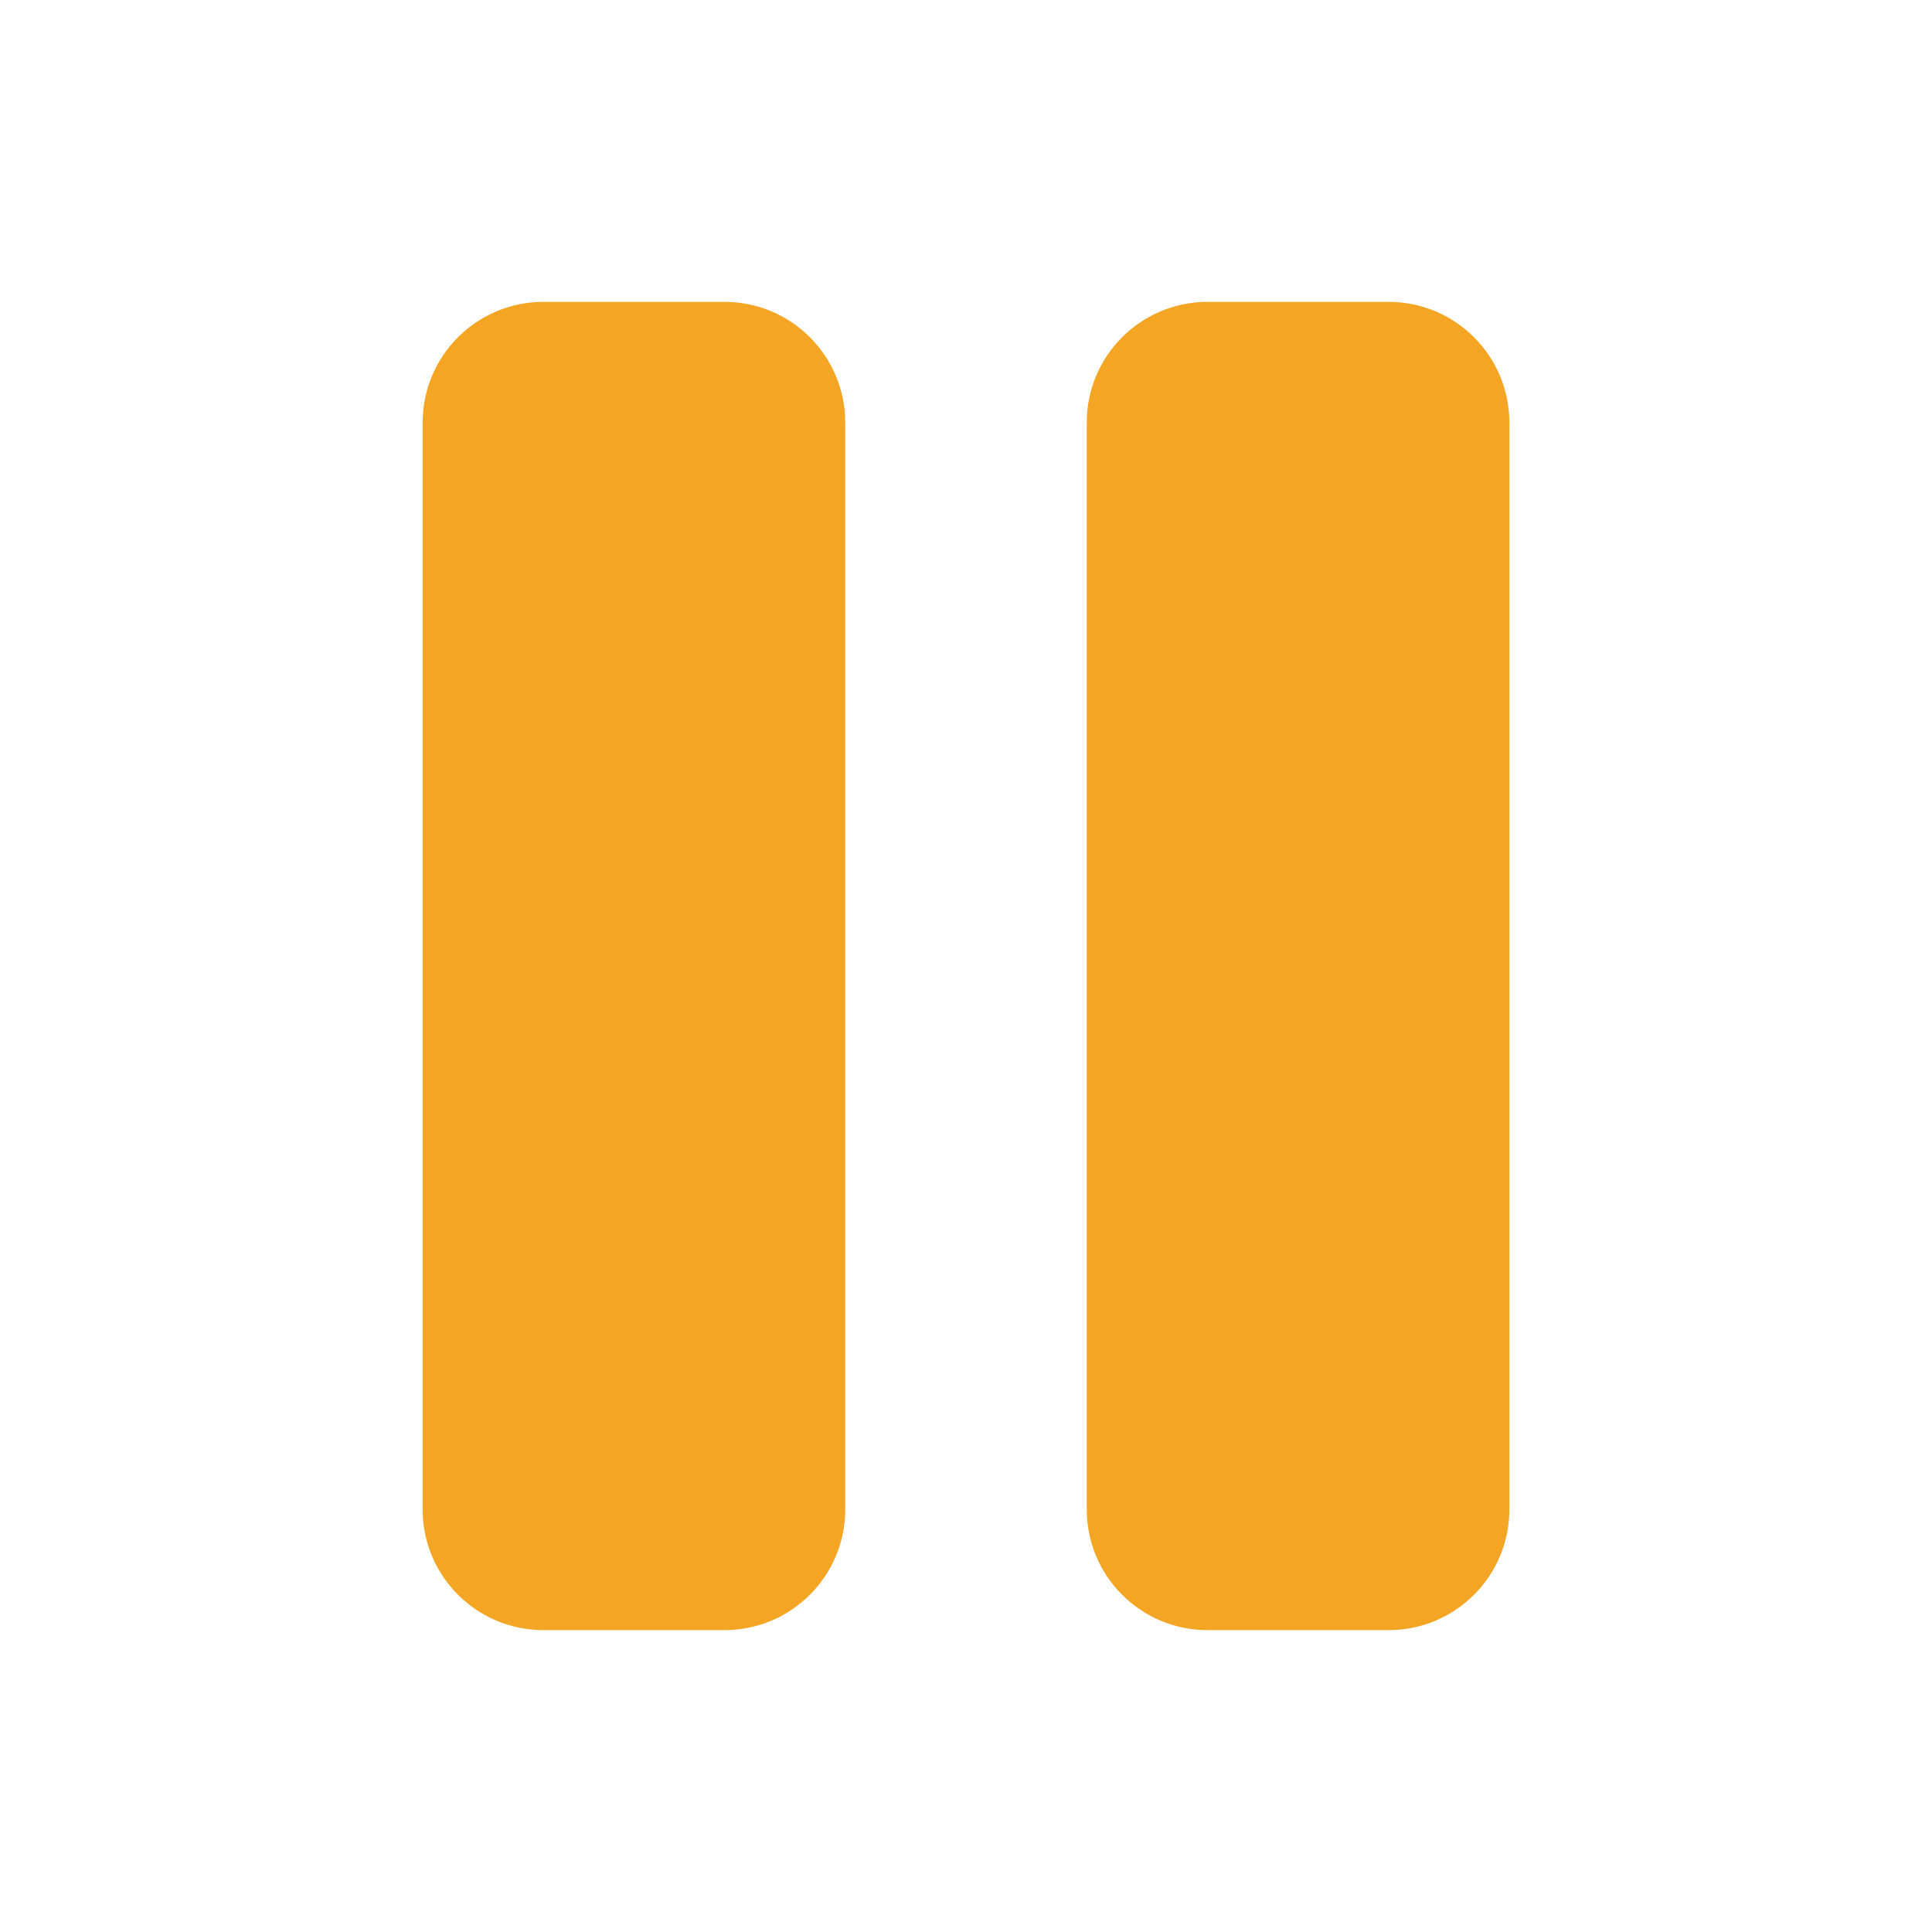
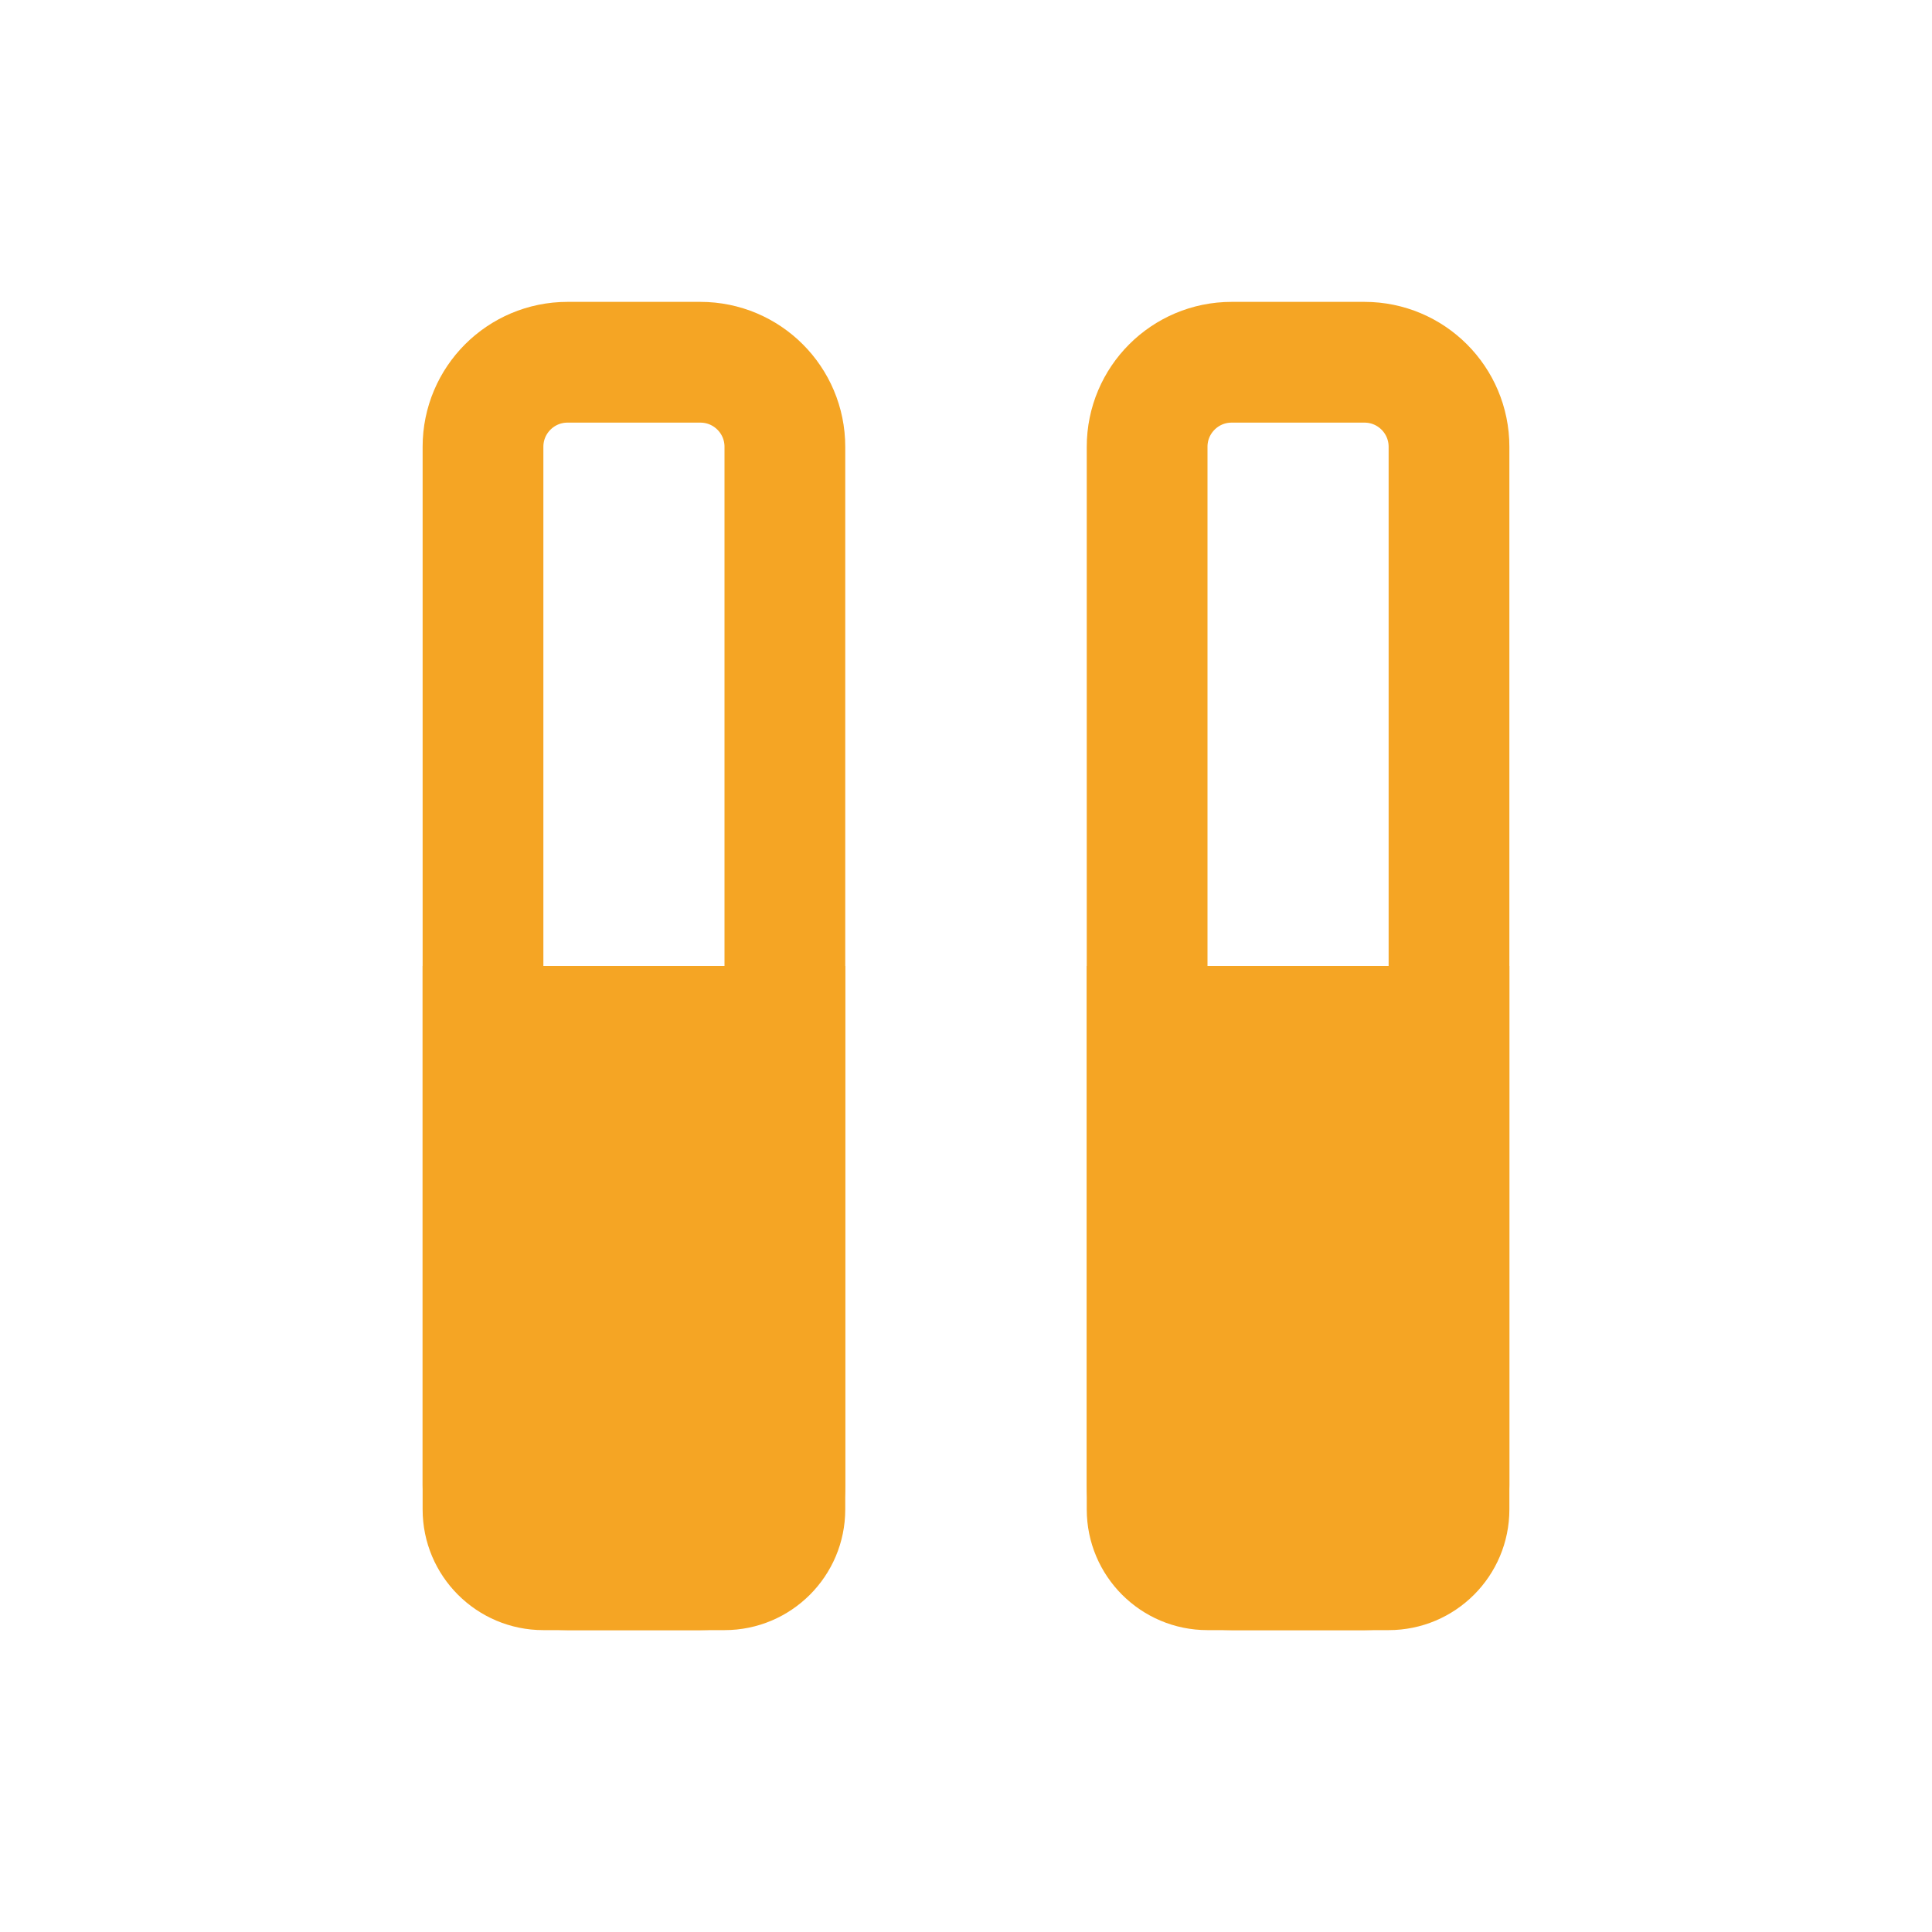
<svg xmlns="http://www.w3.org/2000/svg" viewBox="0 0 32 32" width="32" height="32">
-   <rect x="7" y="5" width="7" height="22" rx="2" fill="#f5a524" />
-   <rect x="18" y="5" width="7" height="22" rx="2" fill="#f5a524" />
+   <defs>
+     <clipPath id="l">
+       <rect x="7" y="5" width="7" height="22" rx="2" />
+     </clipPath>
+     <clipPath id="r">
+       <rect x="18" y="5" width="7" height="22" rx="2" />
+     </clipPath>
+   </defs>
+   <g fill="none" stroke="#f5a524" stroke-width="2">
+     <rect x="8" y="6" width="5" height="20" rx="1.4" />
+     <rect x="19" y="6" width="5" height="20" rx="1.4" />
+   </g>
+   <g fill="#f5a524">
+     <rect x="7" y="16" width="7" height="11" clip-path="url(#l)" />
+     <rect x="18" y="16" width="7" height="11" clip-path="url(#r)" />
+   </g>
</svg>
